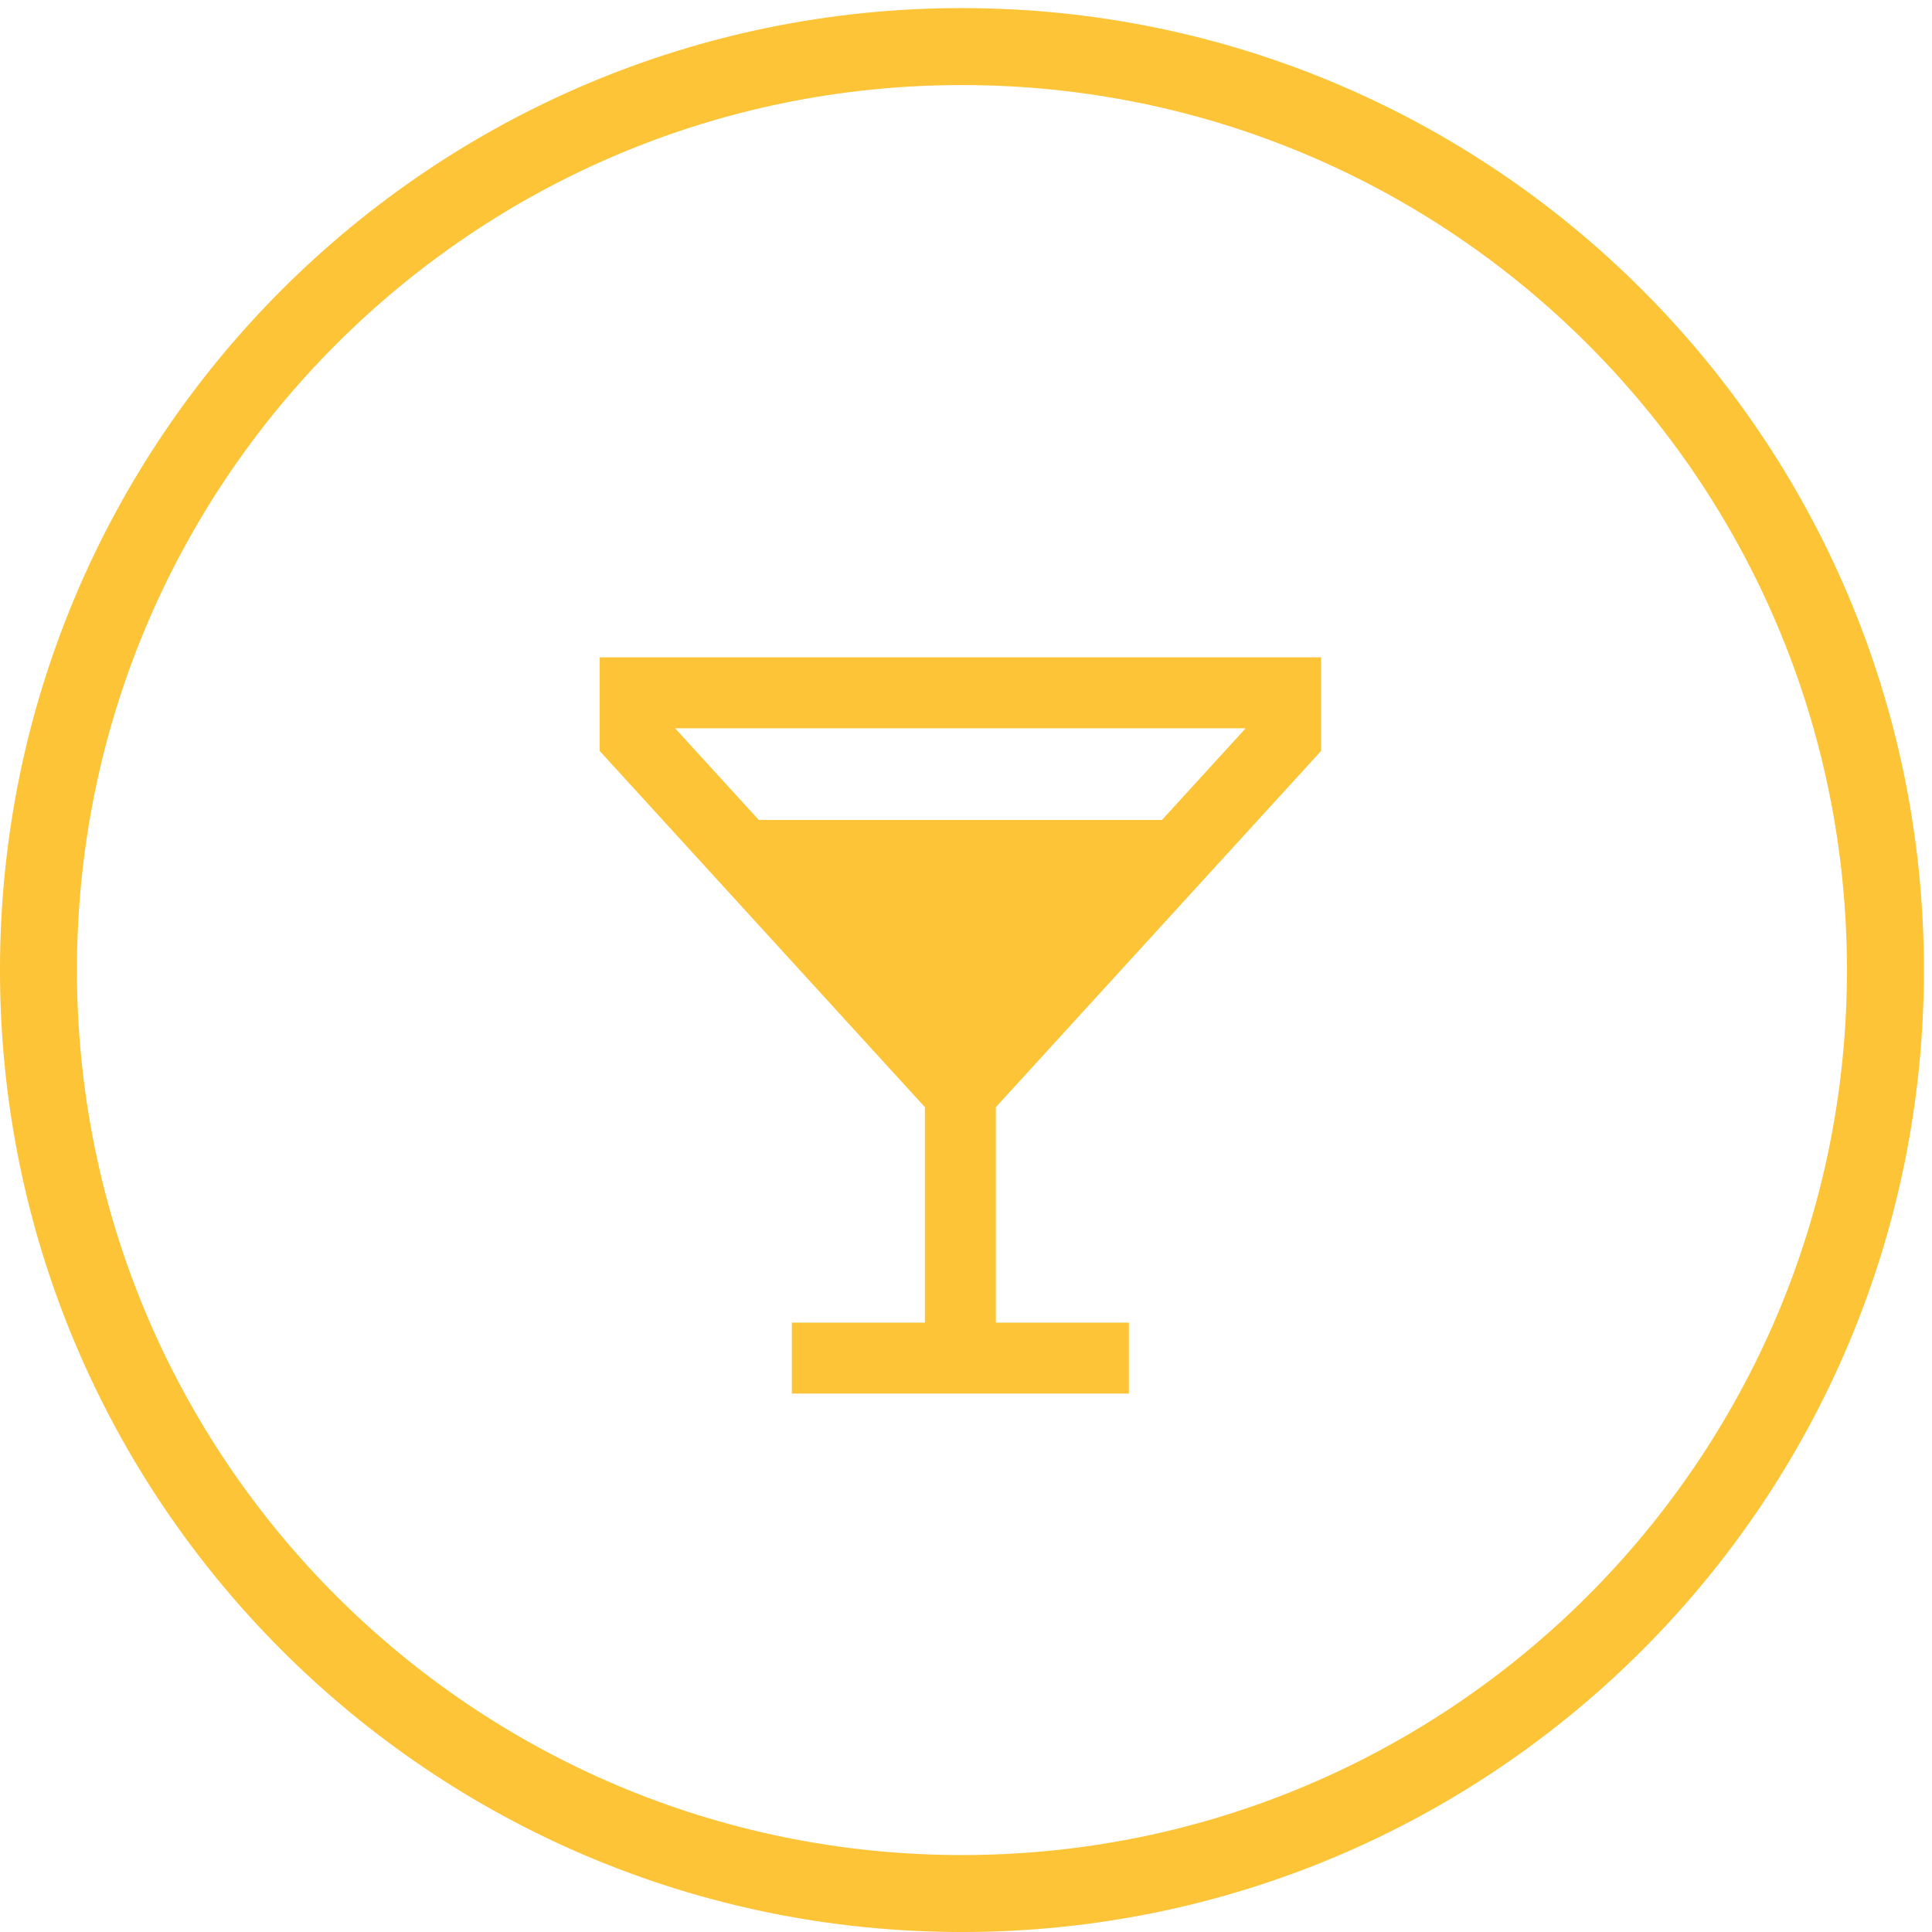
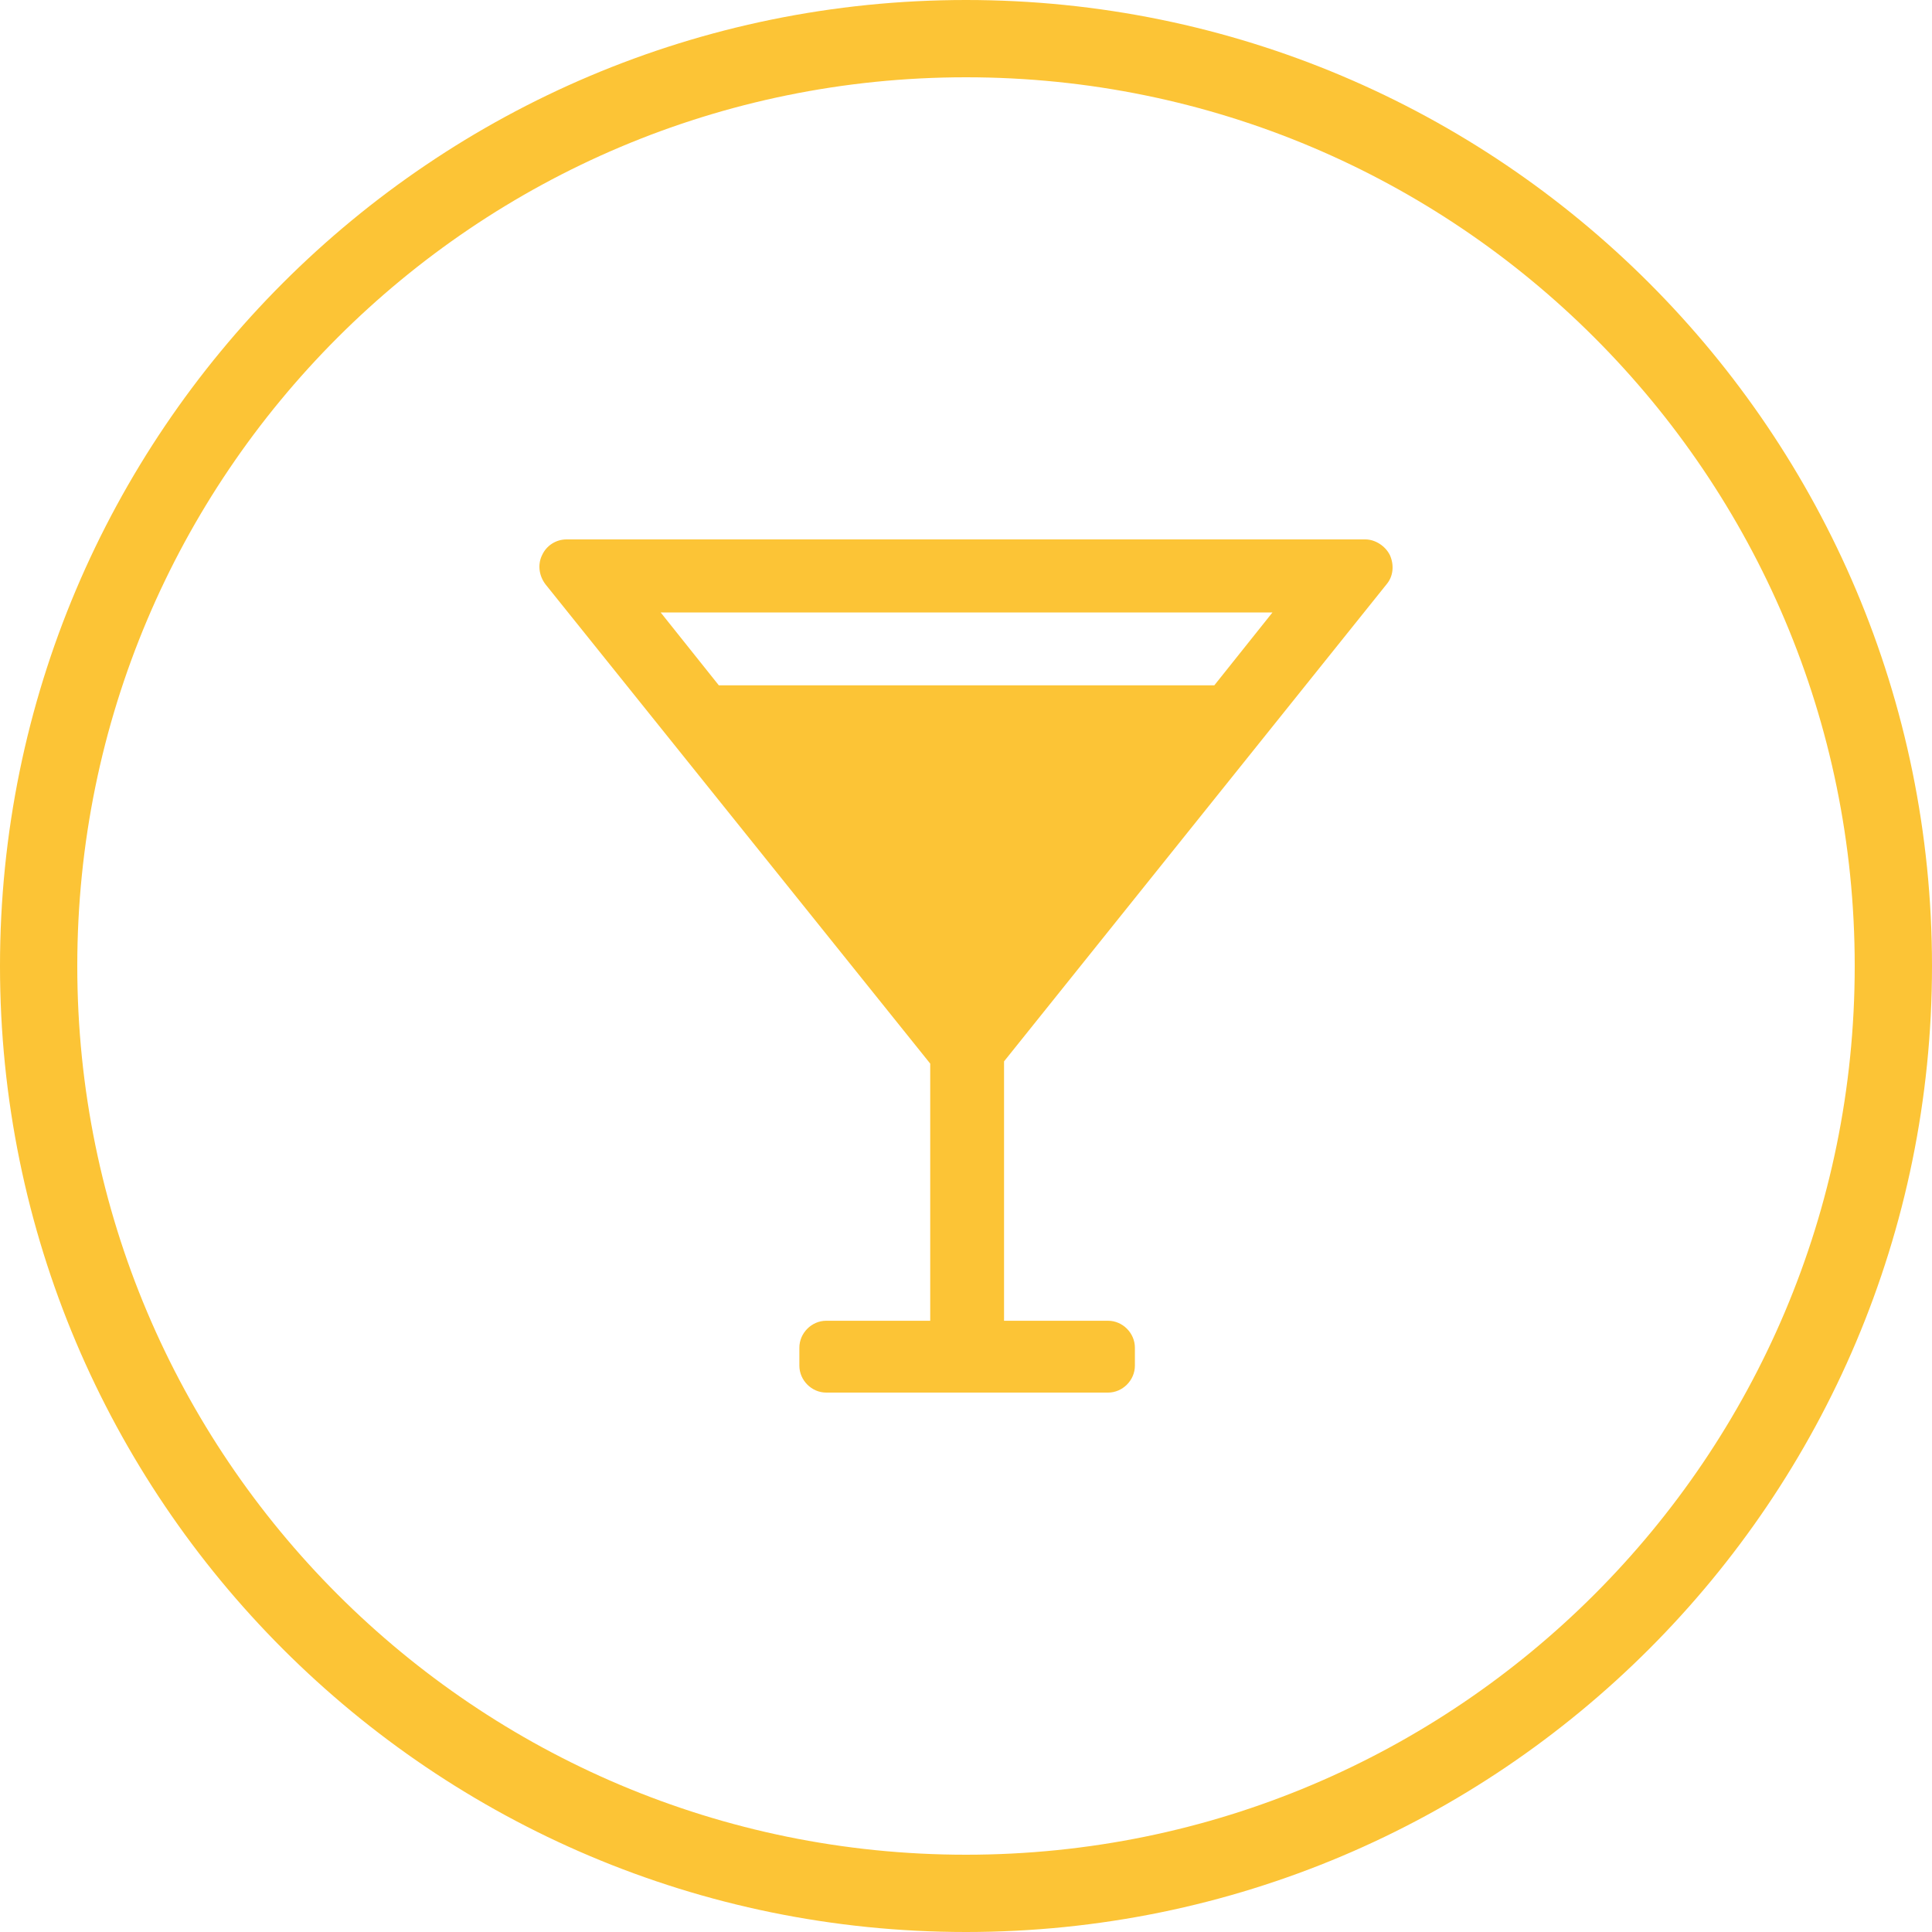
- <svg xmlns="http://www.w3.org/2000/svg" width="67" height="67" viewBox="0 0 67 67" fill="none">
-   <path d="M32.177 38.355V45.969H27.665H27.563V46.072V48.123V48.225H27.665H38.945H39.047V48.123V46.072V45.969H38.945H34.433V38.355L45.686 26.03L45.713 26.001V25.961V23V22.898H45.61H21H20.898V23V25.961V26.001L20.924 26.03L32.177 38.355ZM23.178 25.153H43.432L40.342 28.537H26.268L23.178 25.153ZM28.328 30.793H38.282L33.32 36.228H33.29L28.328 30.793Z" fill="#FCC436" stroke="#FCC436" stroke-width="0.205" />
-   <path d="M33.305 39.407L26.201 30.178L40.409 30.178L33.305 39.407Z" fill="#FCC436" />
-   <rect x="1.334" y="1.615" width="64.051" height="64.051" rx="32.026" stroke="#FCC436" stroke-width="2.669" />
+ <svg xmlns="http://www.w3.org/2000/svg" viewBox="0 0 100 100" style="enable-background:new 0 0 100 100">
+   <g>
+     <circle style="fill:none;stroke:#fcc436;stroke-width:4px" cx="50" cy="50" r="48" />
+     <path d="M48.148 55.052v13.31h-5.384c-.753 0-1.389.636-1.389 1.395v.928c0 .759.636 1.395 1.389 1.395h14.589c.753 0 1.389-.636 1.389-1.395v-.928c0-.759-.636-1.395-1.389-1.395h-5.384V54.937l19.799-24.694c.346-.406.405-.989.173-1.51-.231-.468-.751-.813-1.273-.813H29.332a1.39 1.39 0 0 0-1.274.813c-.23.467-.173 1.05.175 1.51l19.915 24.809zM65.863 31.7l-3.01 3.772H37.206l-3.01-3.772h31.667z" style="fill:#fcc436" />
+   </g>
</svg>
